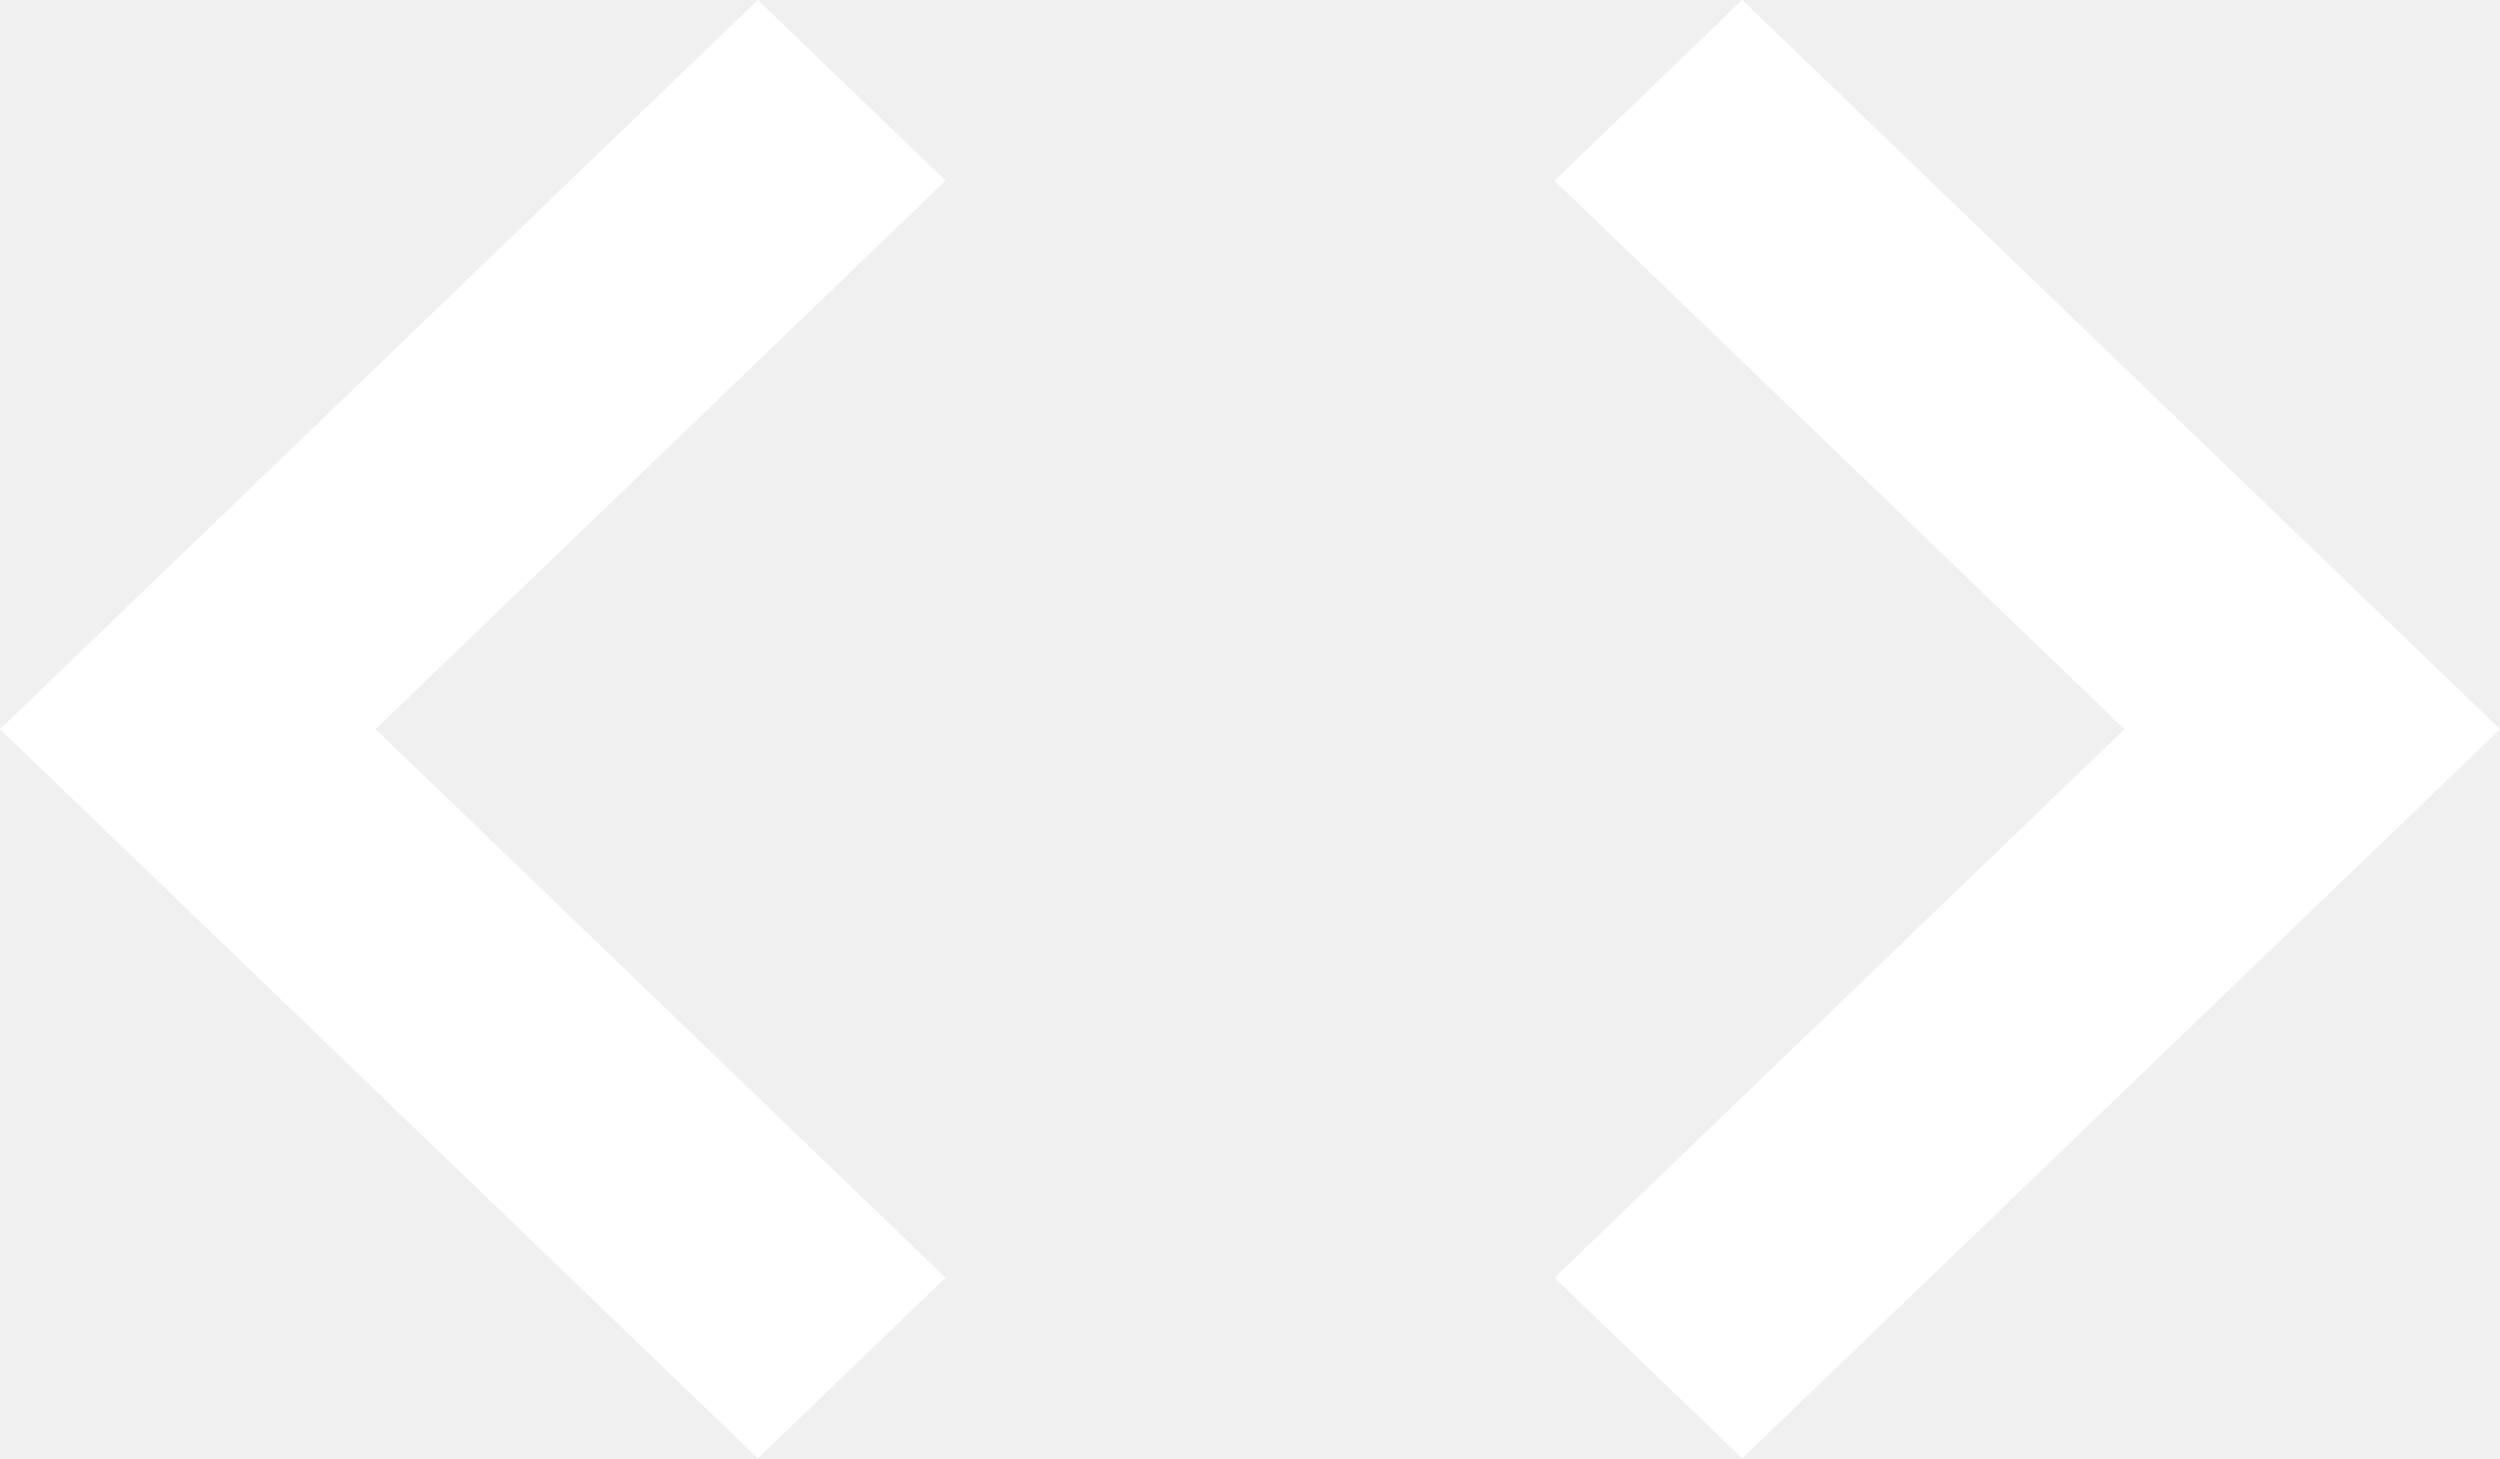
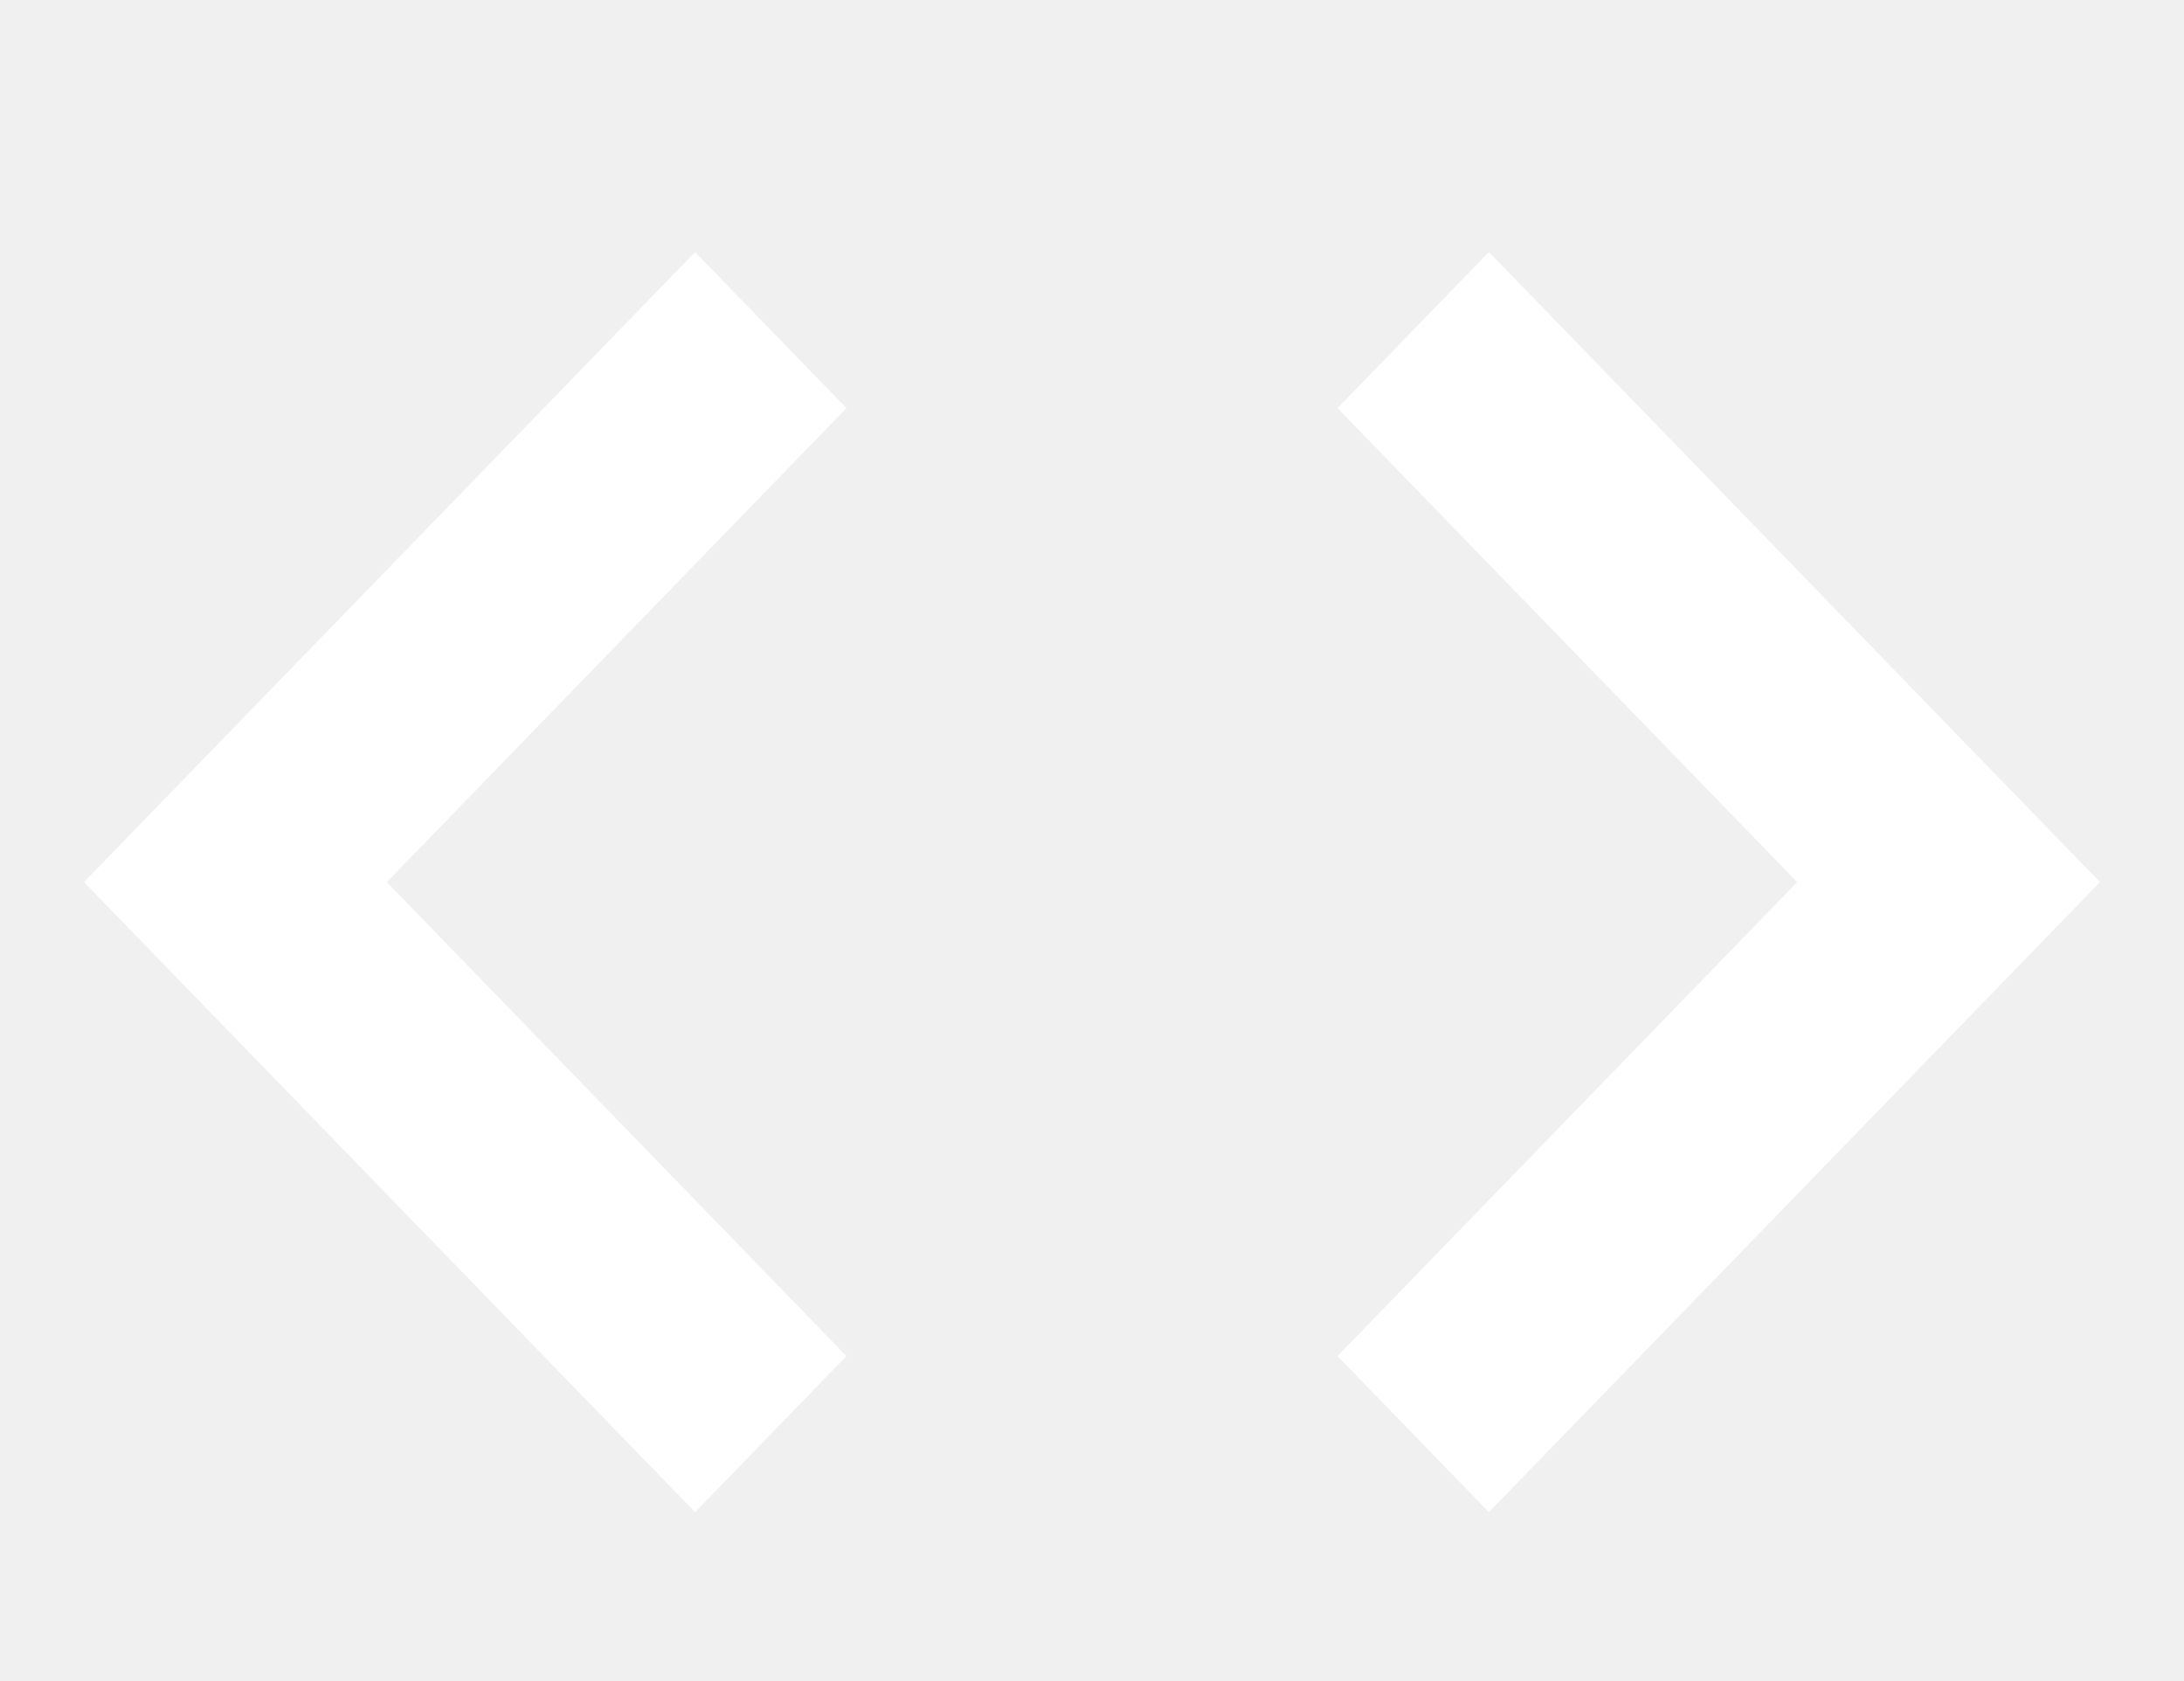
- <svg xmlns="http://www.w3.org/2000/svg" width="24" height="14" viewBox="0 0 24 14" fill="none">
-   <path d="M7.275 0L0 7L7.275 14L9.077 12.266L3.605 7L9.077 1.734L7.275 0ZM16.725 14L24 7L16.725 0L14.923 1.734L20.395 7L14.923 12.266L16.725 14Z" fill="white" />
+ <svg xmlns="http://www.w3.org/2000/svg" width="26" height="20" viewBox="0 0 26 20" fill="none">
+   <path d="M8.275 3L1 10.5L8.275 18L10.077 16.142L4.605 10.5L10.077 4.858L8.275 3ZM17.725 18L25 10.5L17.725 3L15.923 4.858L21.395 10.5L15.923 16.142L17.725 18Z" fill="white" />
</svg>
